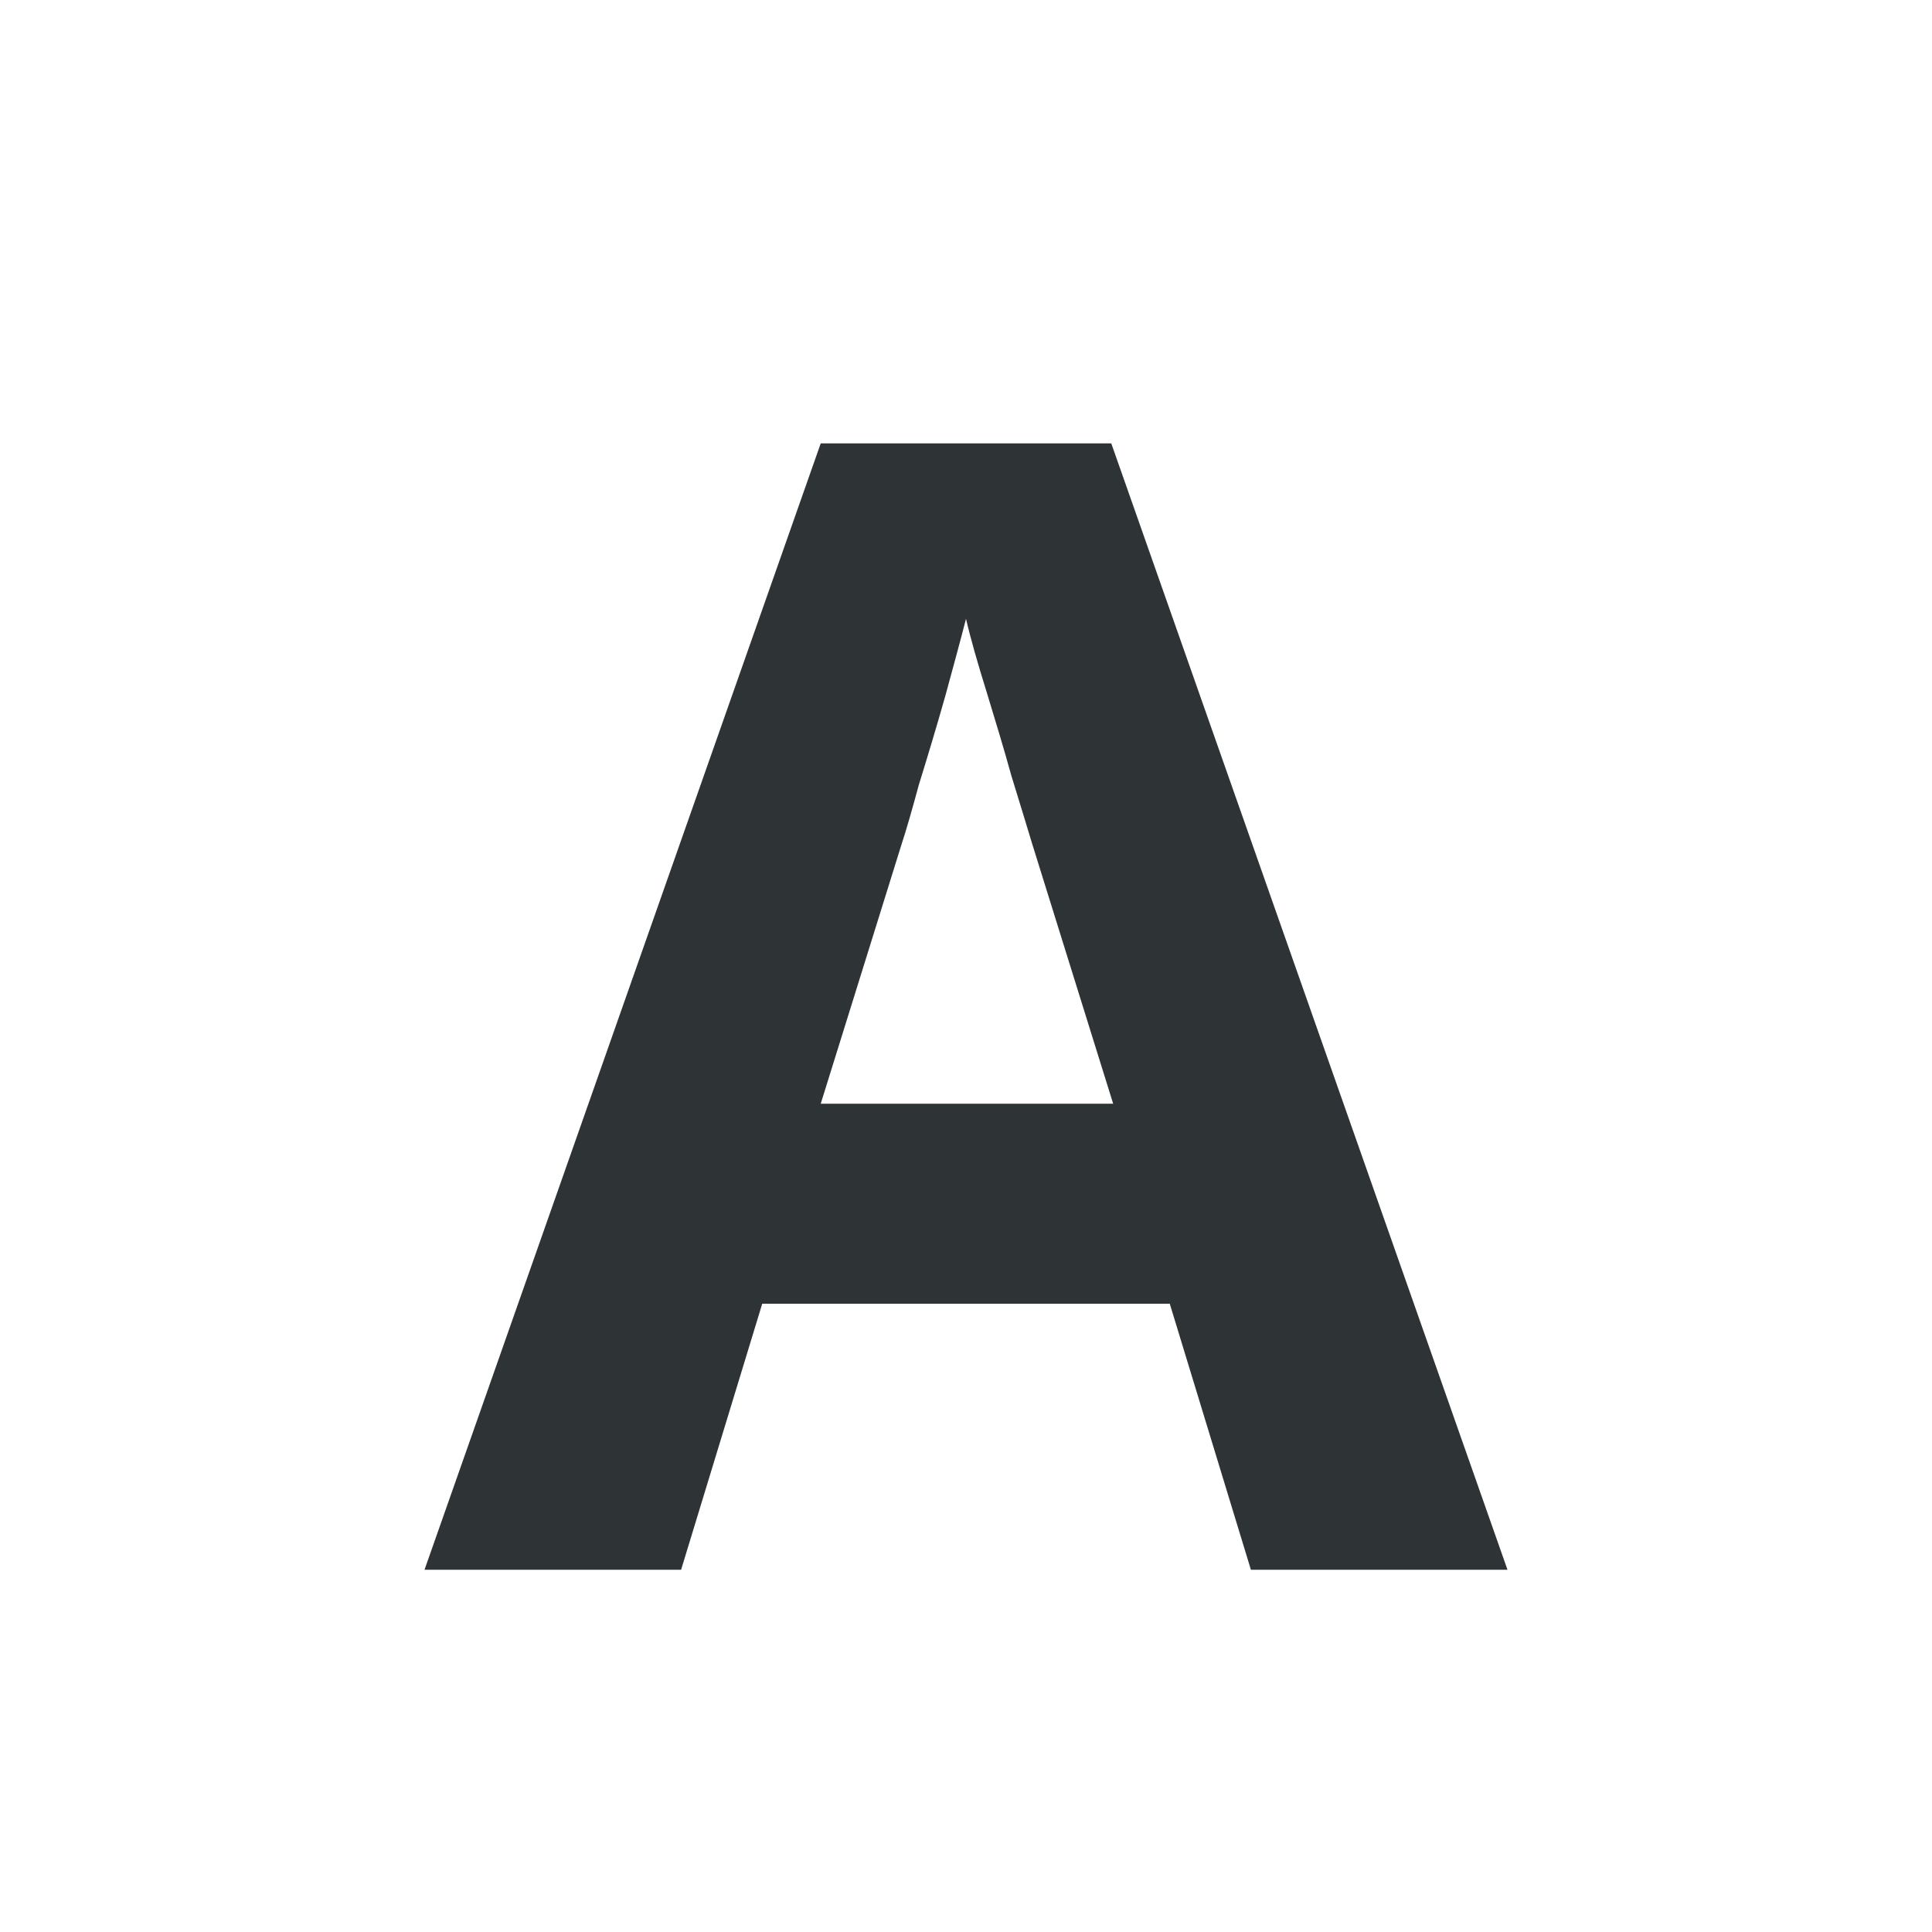
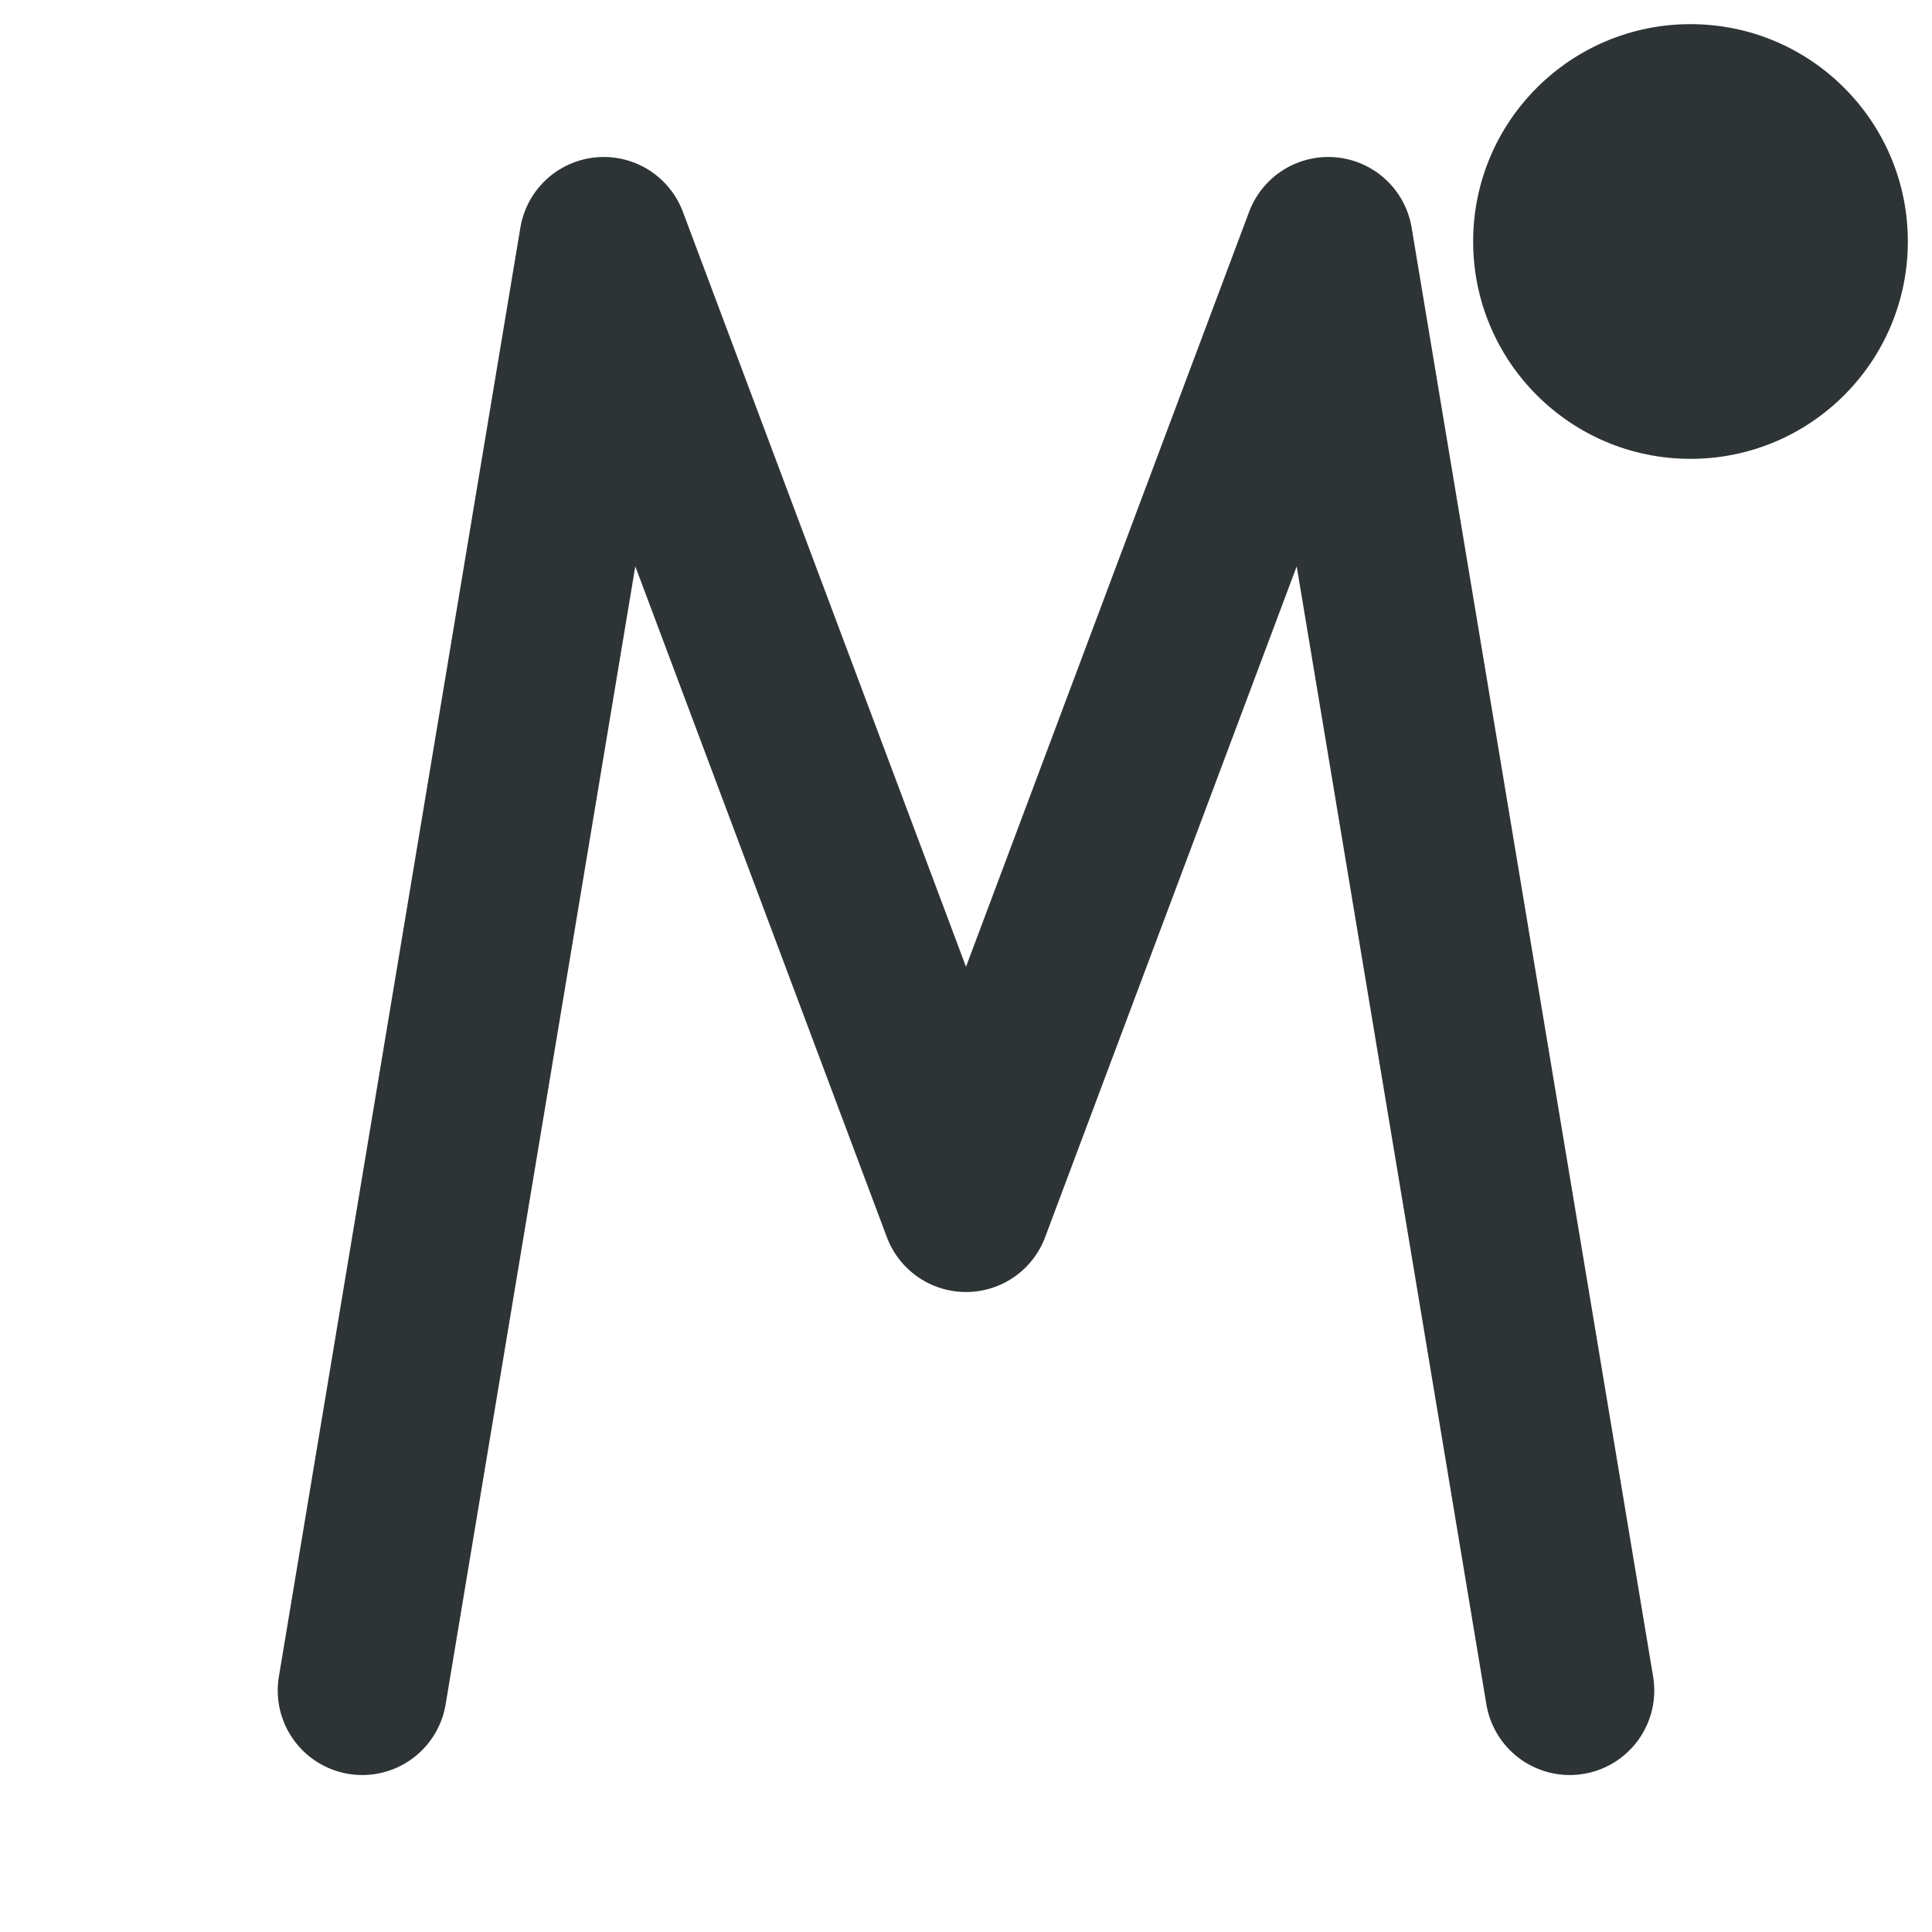
<svg xmlns="http://www.w3.org/2000/svg" width="16" height="16" viewBox="0 0 16 16">
-   <text x="8" y="13" font-family="Sans" font-weight="bold" font-size="13" fill="#2e3436" text-anchor="middle">A</text>
+   <path d="M3 14 L5 2 L8 10 L11 2 L13 14" fill="none" stroke="#2e3436" stroke-width="1.4" stroke-linecap="round" stroke-linejoin="round" />
+   <circle cx="14" cy="2" r="1.8" fill="#2e3436" />
</svg>
